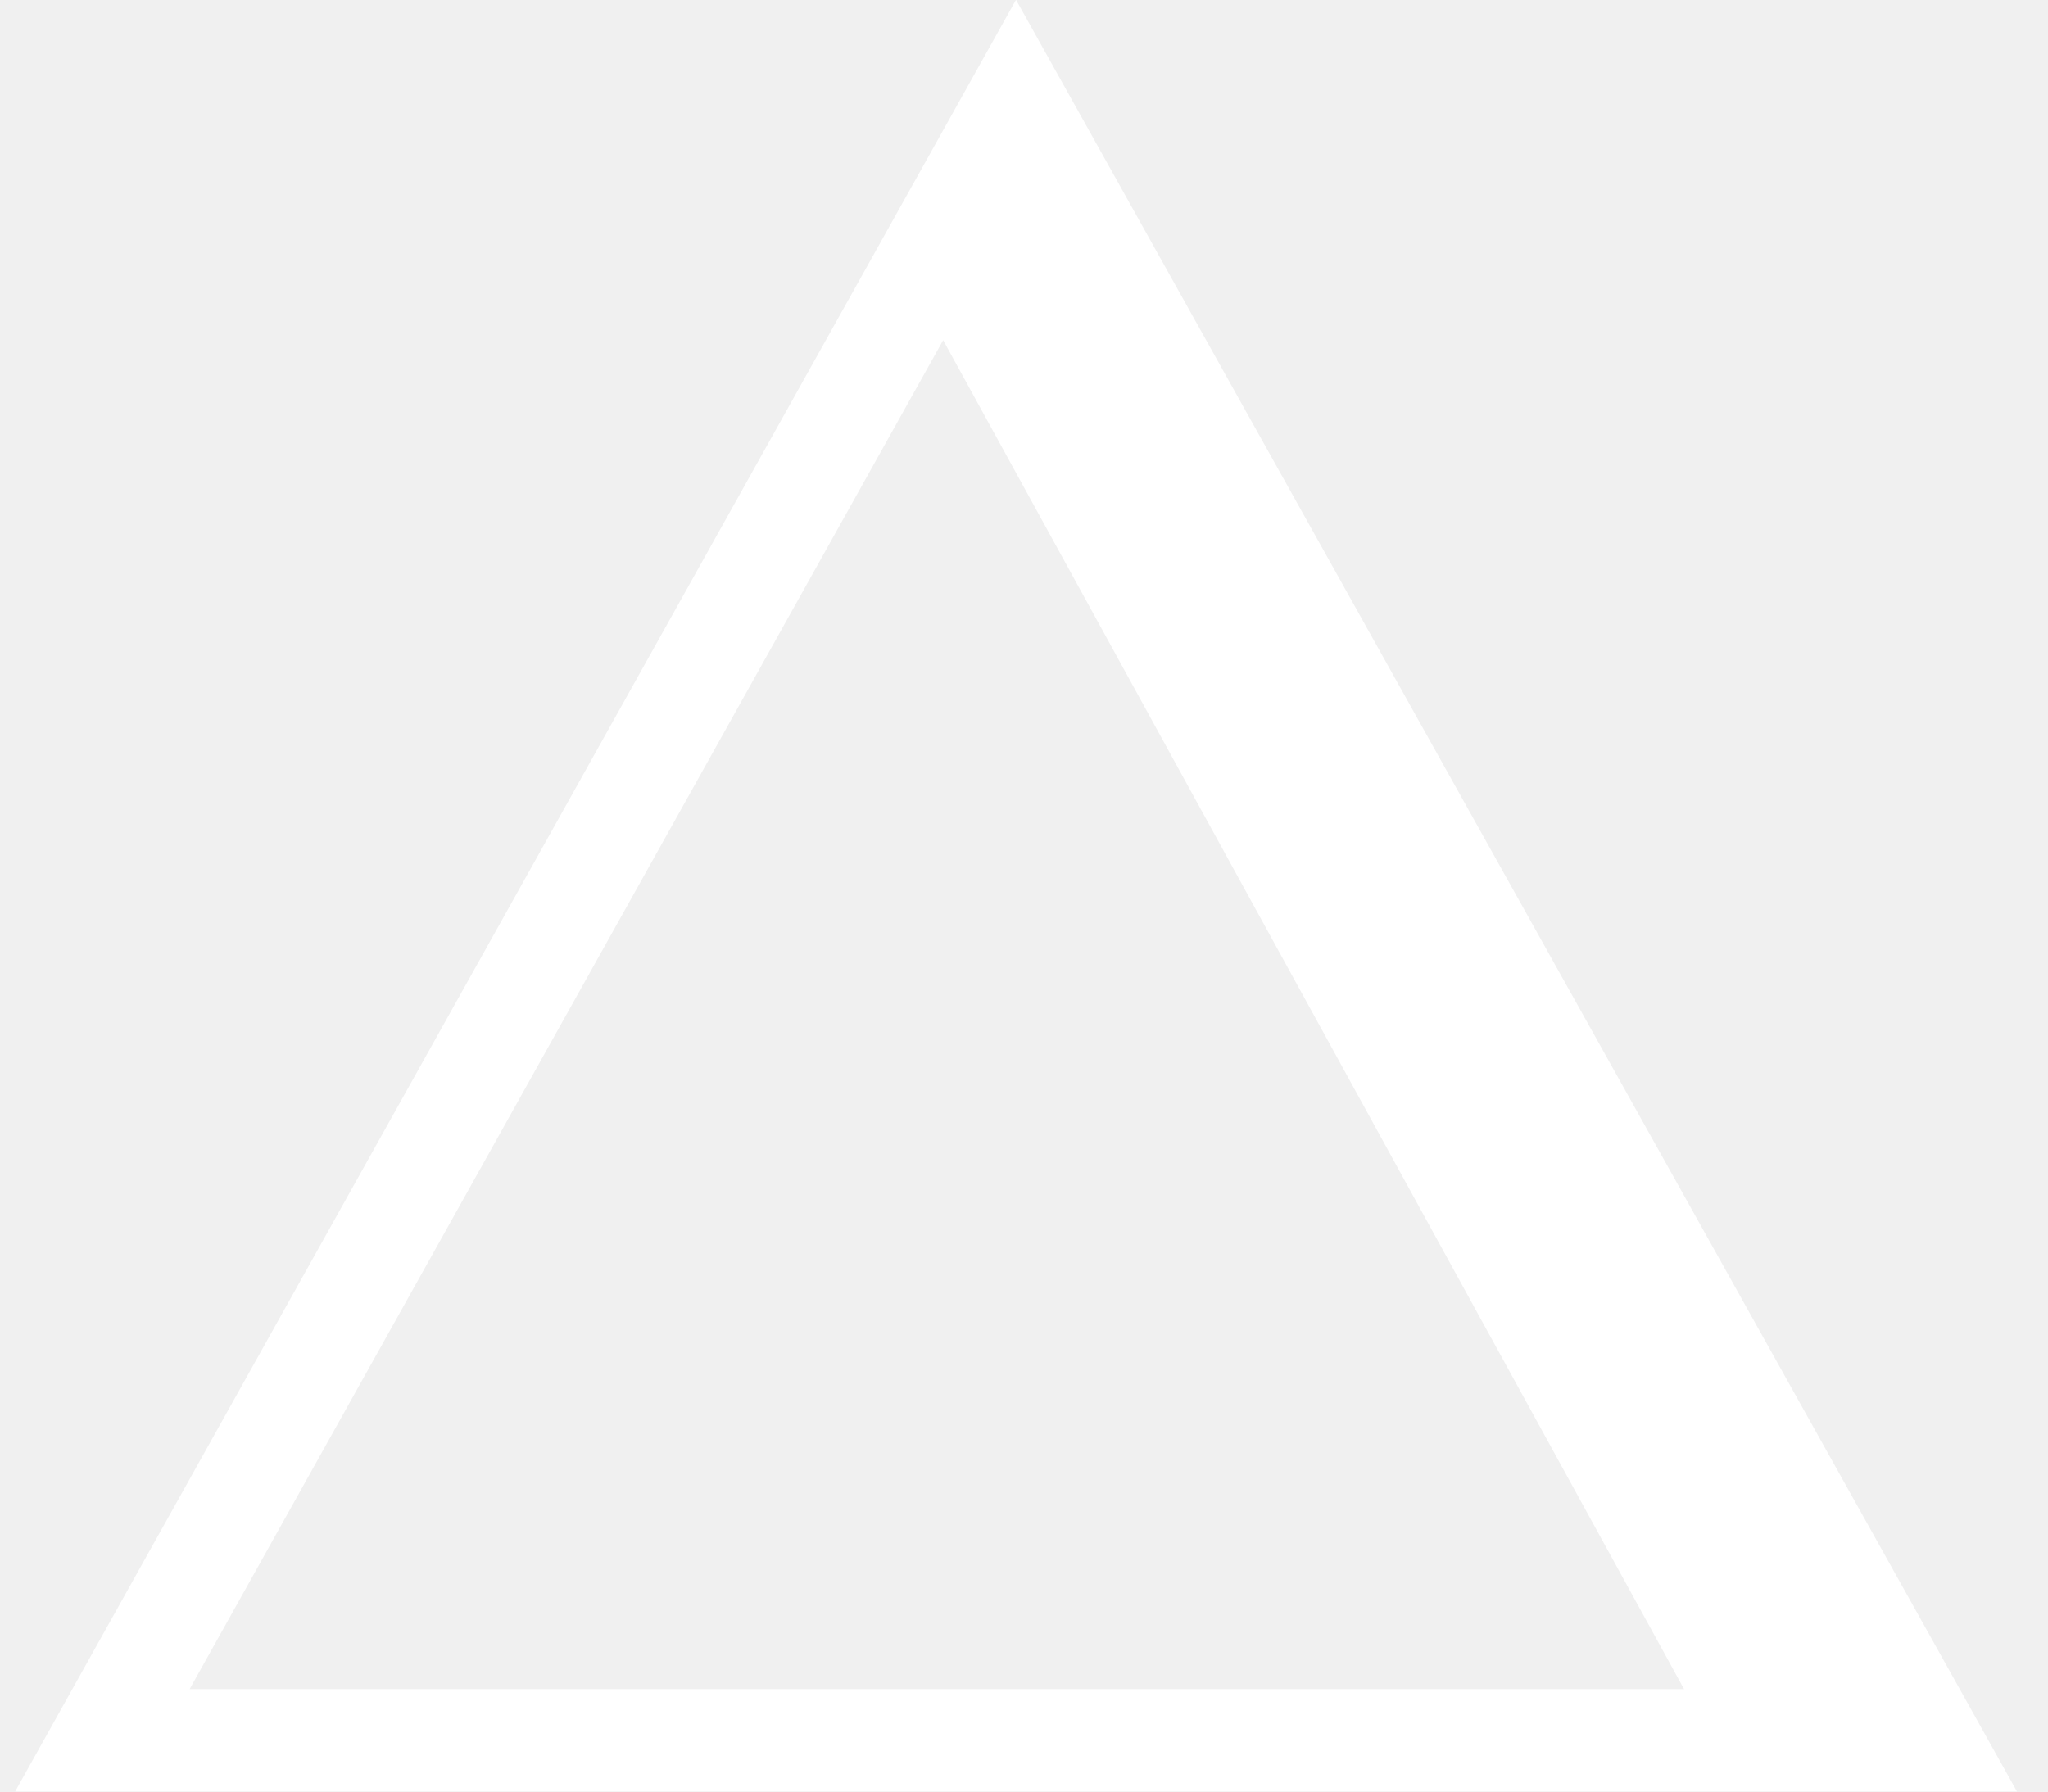
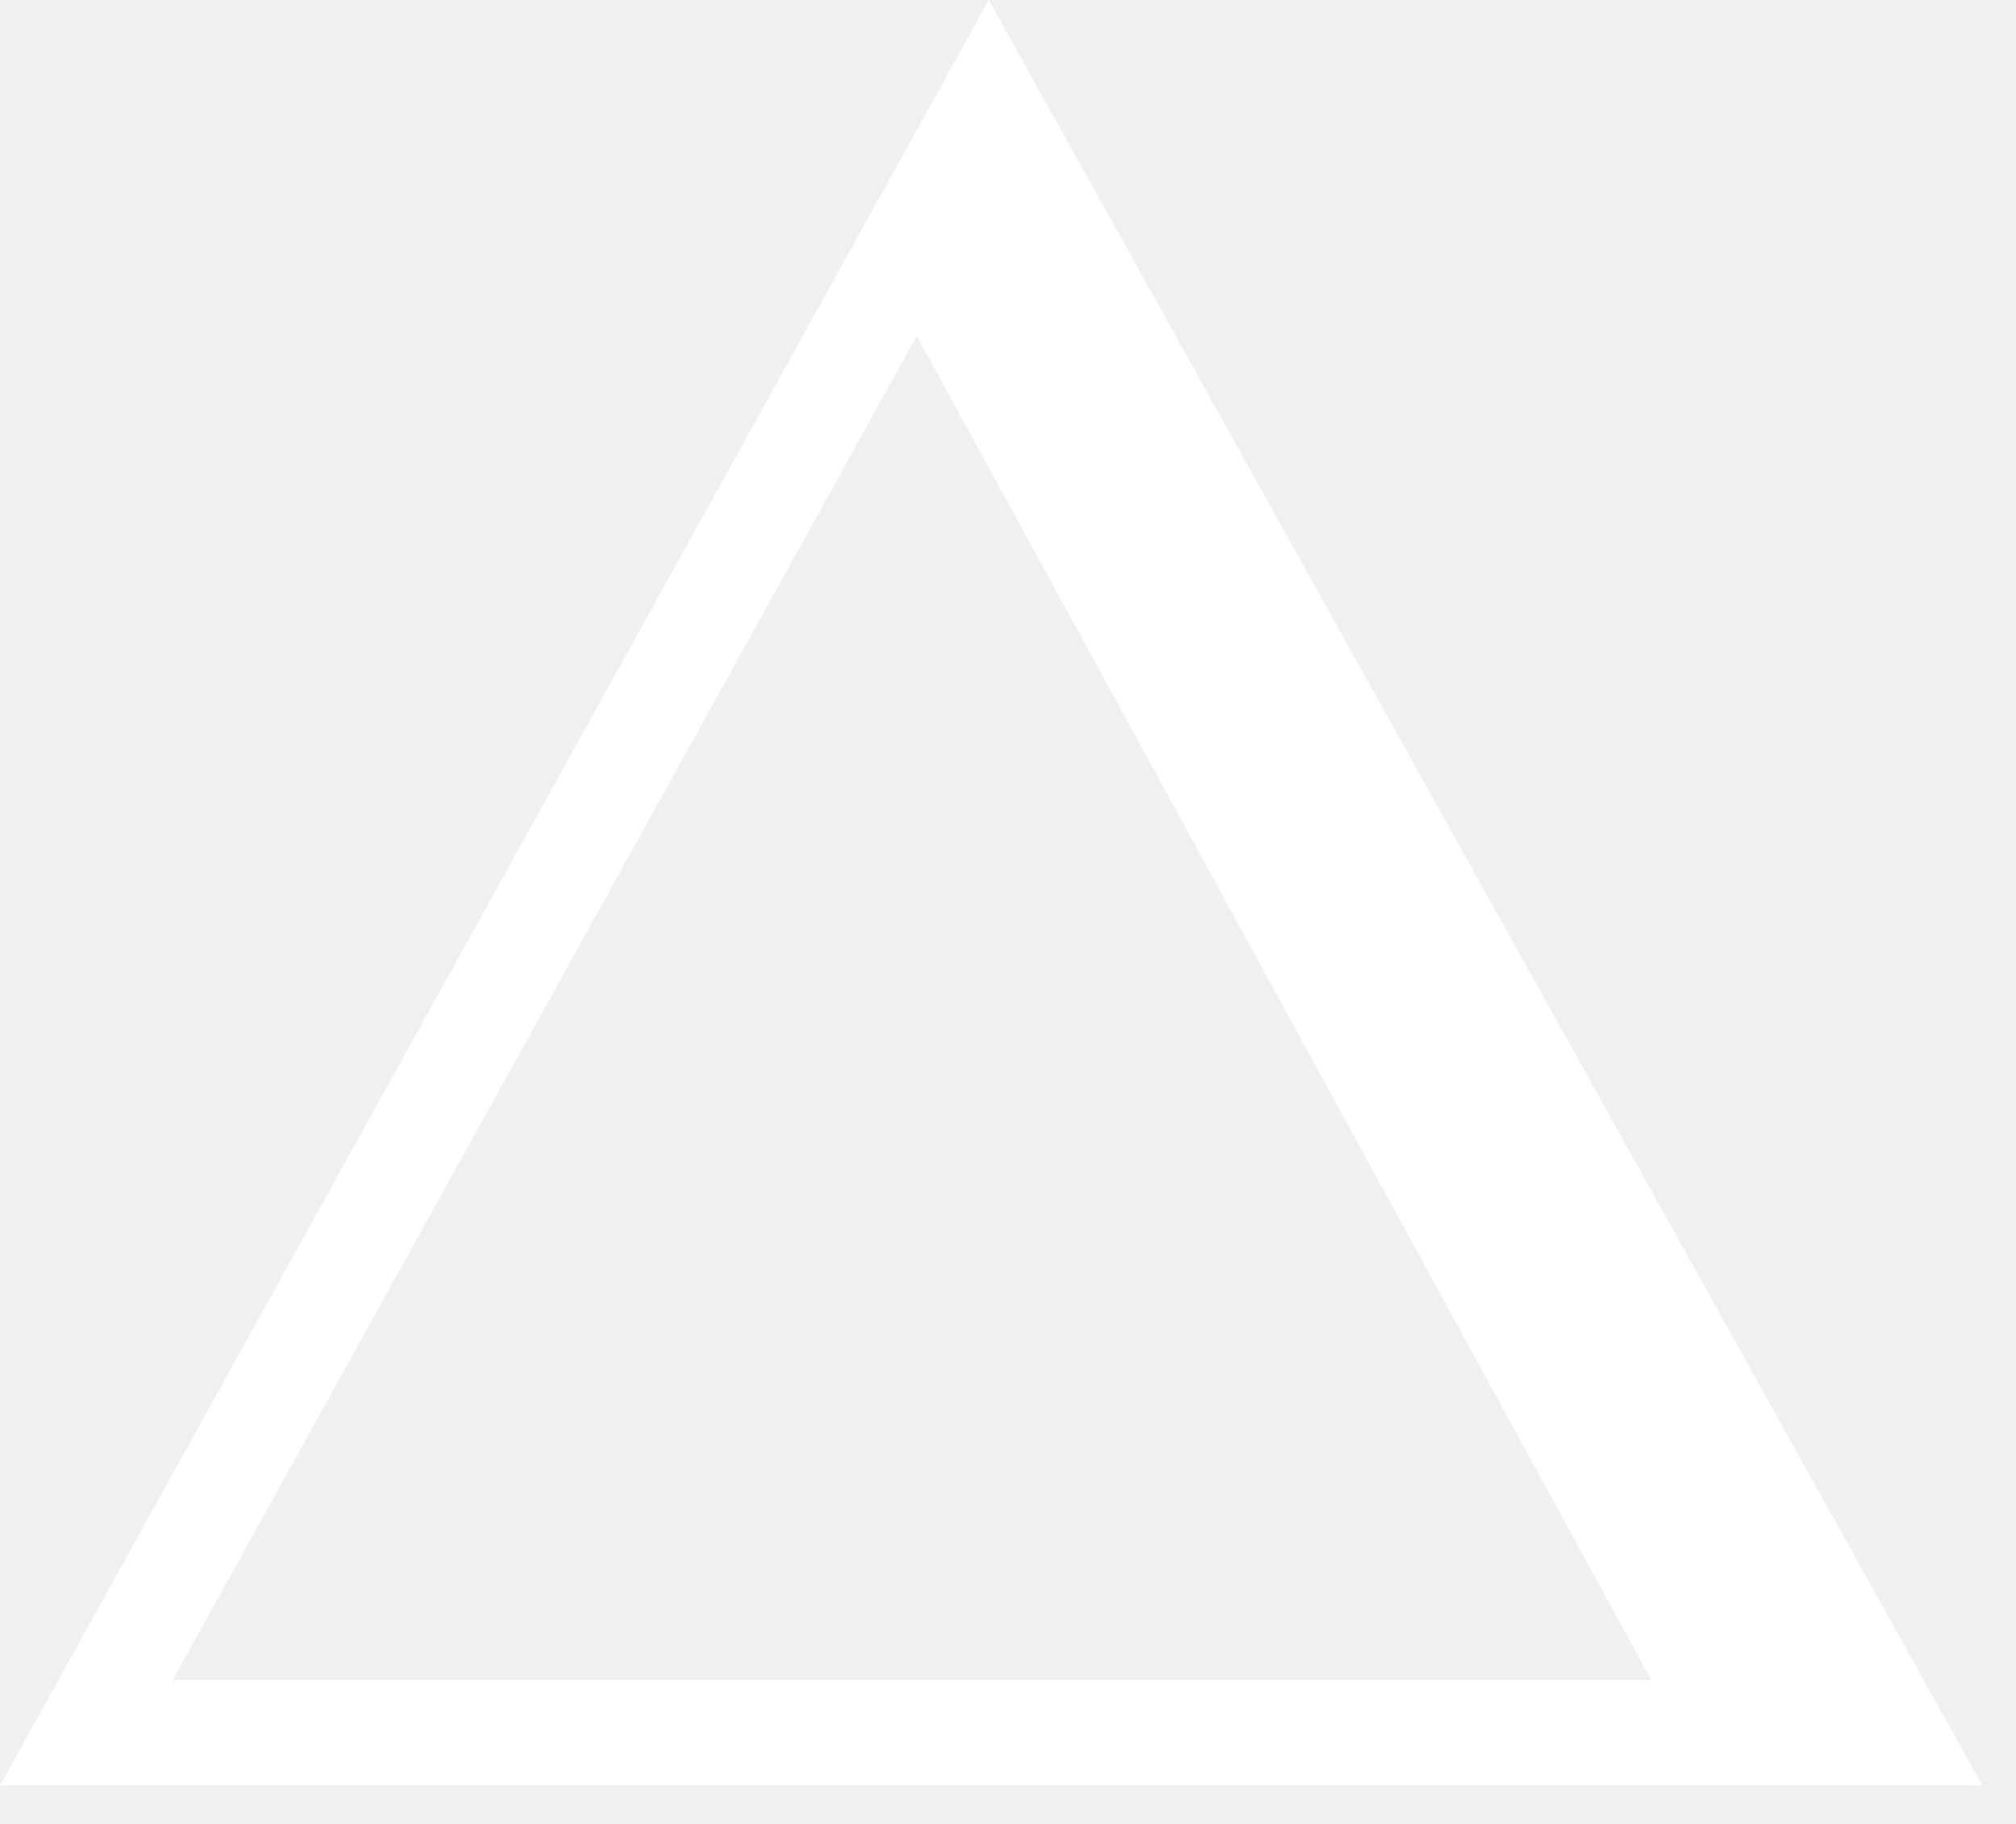
- <svg viewBox="0 0 40 35" version="1.1">
-   <g stroke="none" stroke-width="1" fill="none" fill-rule="evenodd">
-     <g transform="translate(-626, -61)">
-       <g transform="translate(628, 63)">
-         <path stroke="#979797" />
-         <g stroke-width="2" stroke="#fff">
-           <polygon points="17.844 0.047 35.689 31.997 0 31.997 " />
-         </g>
-         <path d="M34.085,31.59 L17.234,1.231" stroke="#fff" stroke-linecap="square" />
-         <path d="M34.851,31.59 L18,1.231" stroke="#fff" stroke-linecap="square" />
-         <path d="M33.319,31.59 L17.234,2.051" stroke="#fff" stroke-linecap="square" />
-         <path d="M32.553,31.59 L17.234,2.872" stroke="#fff" stroke-linecap="square" />
-         <path d="M16.468,2.872 L33.319,31.59" stroke="#fff" stroke-linecap="square" />
-         <path d="M31.787,31.59 L16.468,3.692" stroke="#fff" stroke-linecap="square" />
-         <path d="M28.723,25.026 L22.596,14.359" stroke="#fff" stroke-linecap="square" />
-       </g>
-     </g>
+ <svg xmlns="http://www.w3.org/2000/svg" width="42px" height="38px" viewBox="0 0 42 38" version="1.1">
+   <g id="Page-1" stroke="none" stroke-width="1" fill="none" fill-rule="evenodd">
+     <path d="M20.6,0 L0,37.2 L41.3,37.2 L20.6,0 L20.6,0 Z M19.1,7 L34.4,35 L3.6,35 L19.1,7 L19.1,7 Z" id="Shape" fill="#FFFFFF" />
  </g>
</svg>
